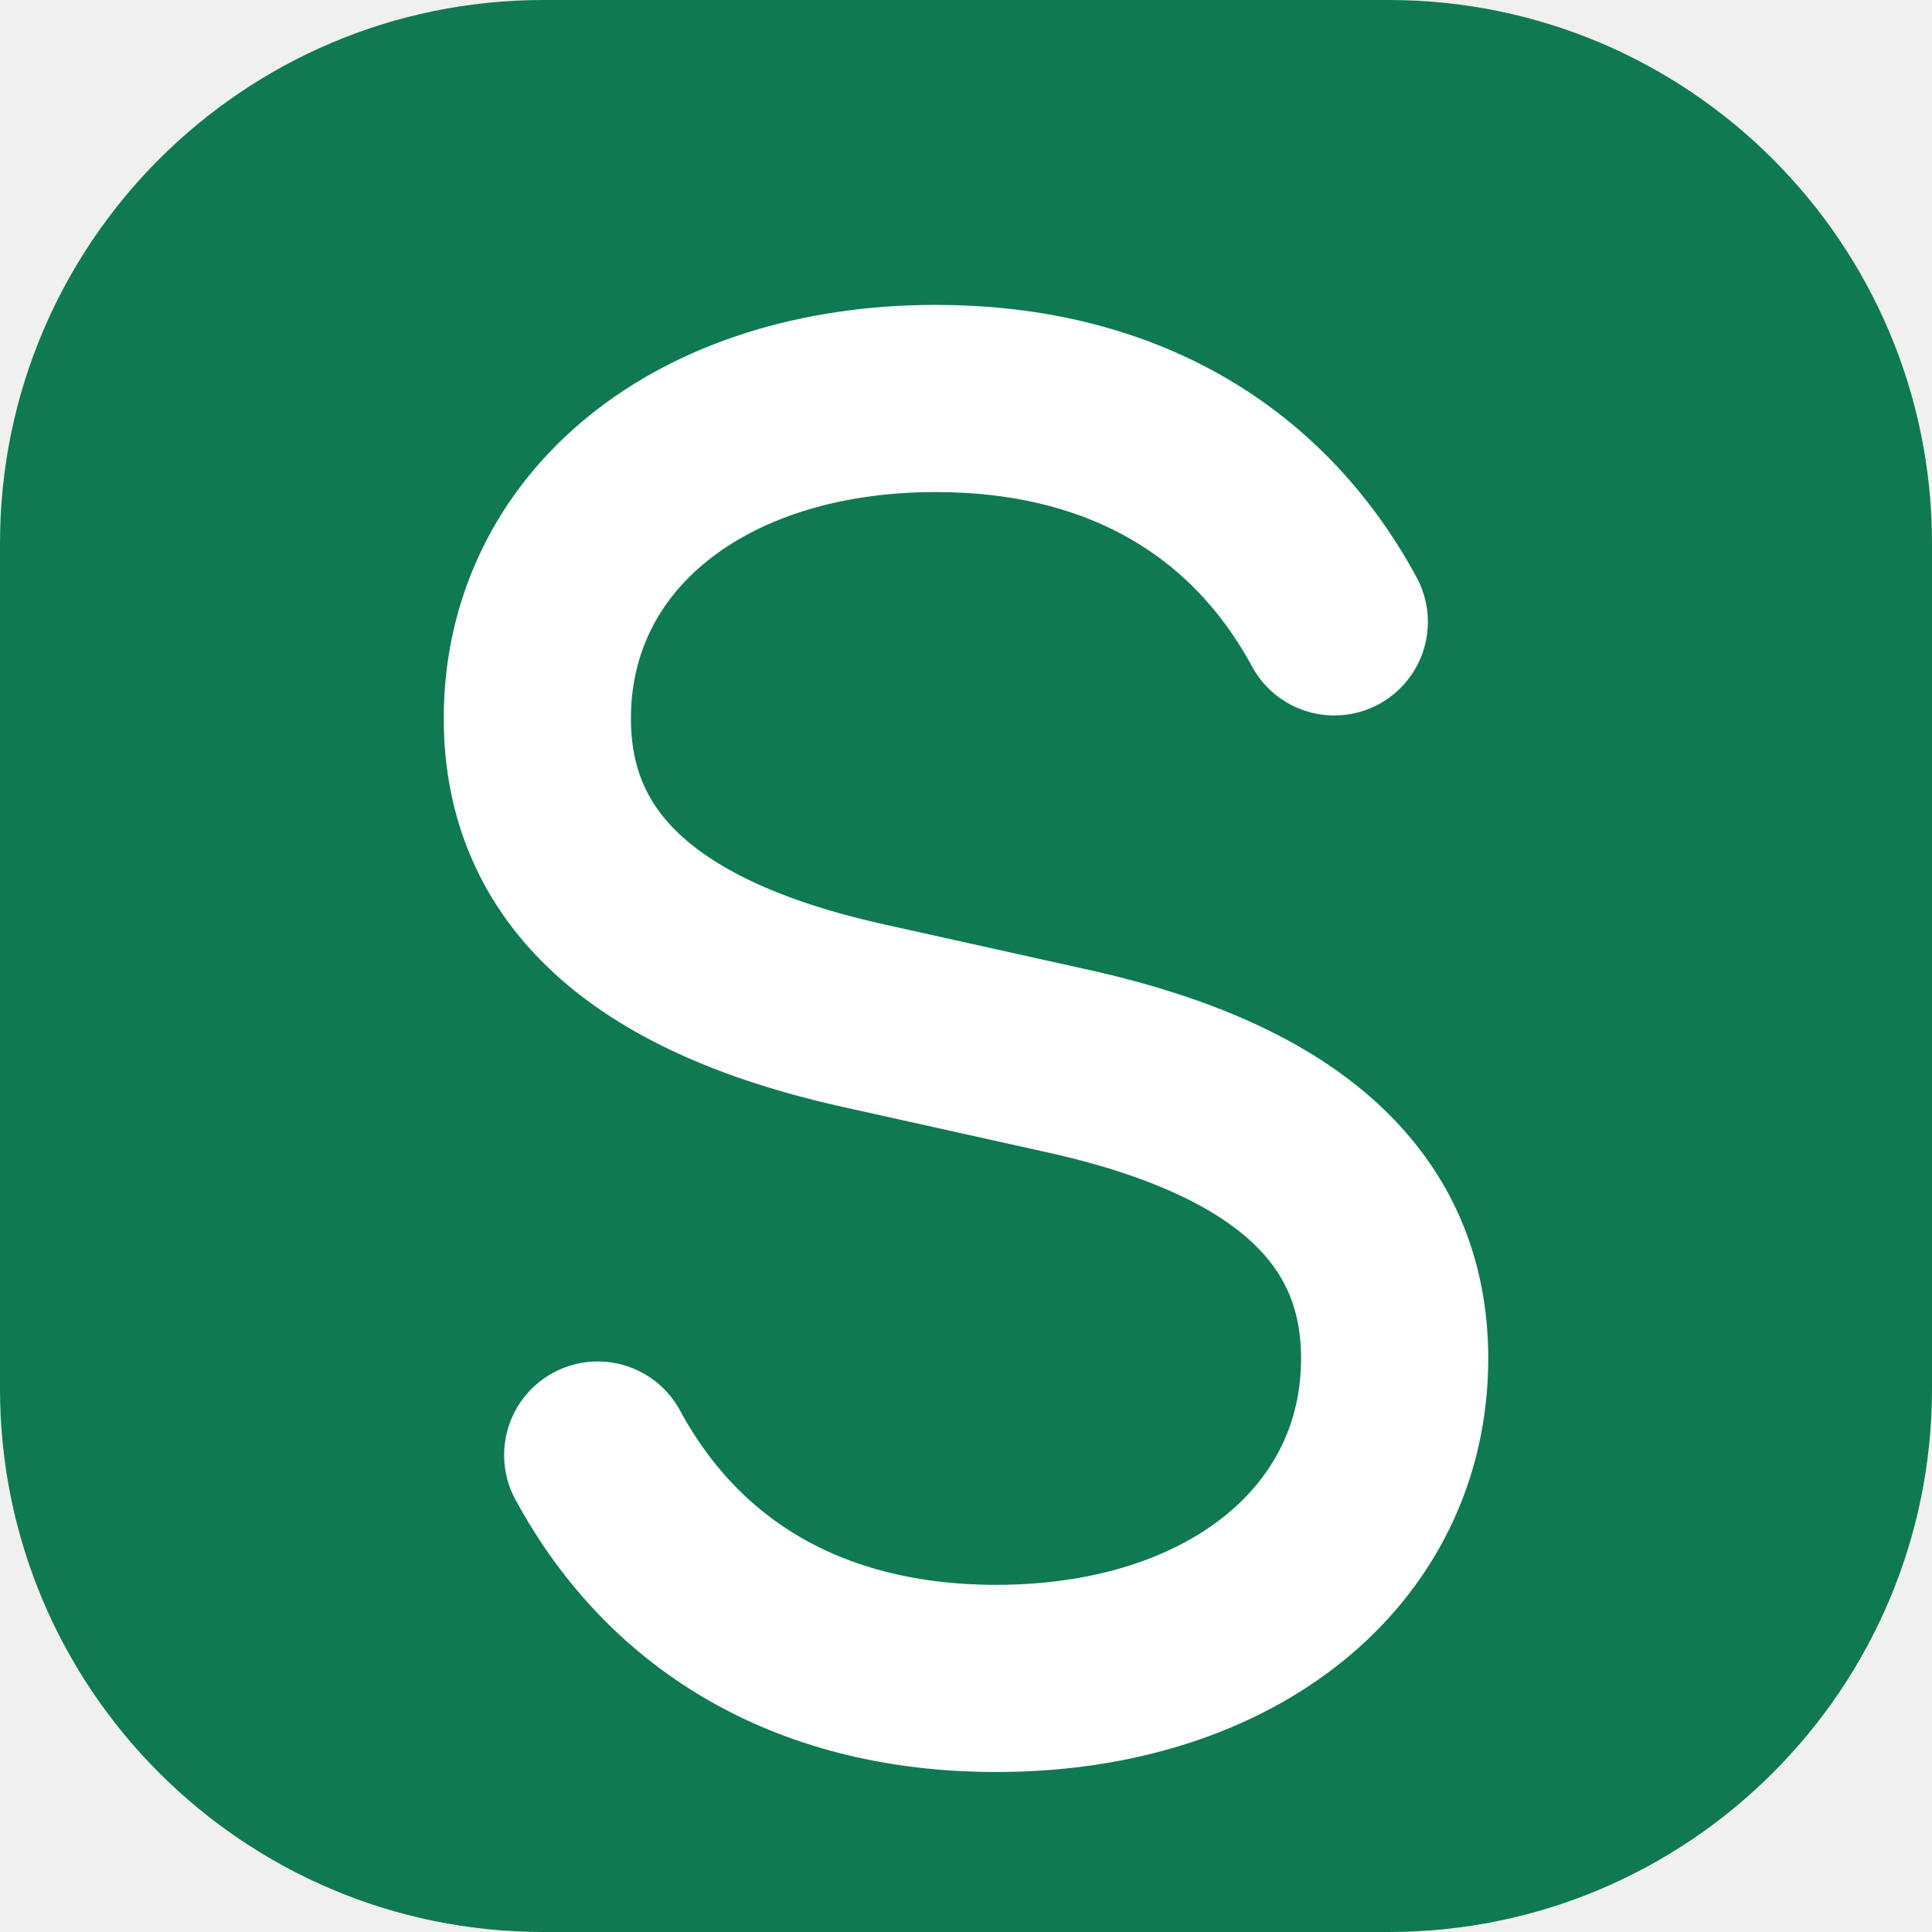
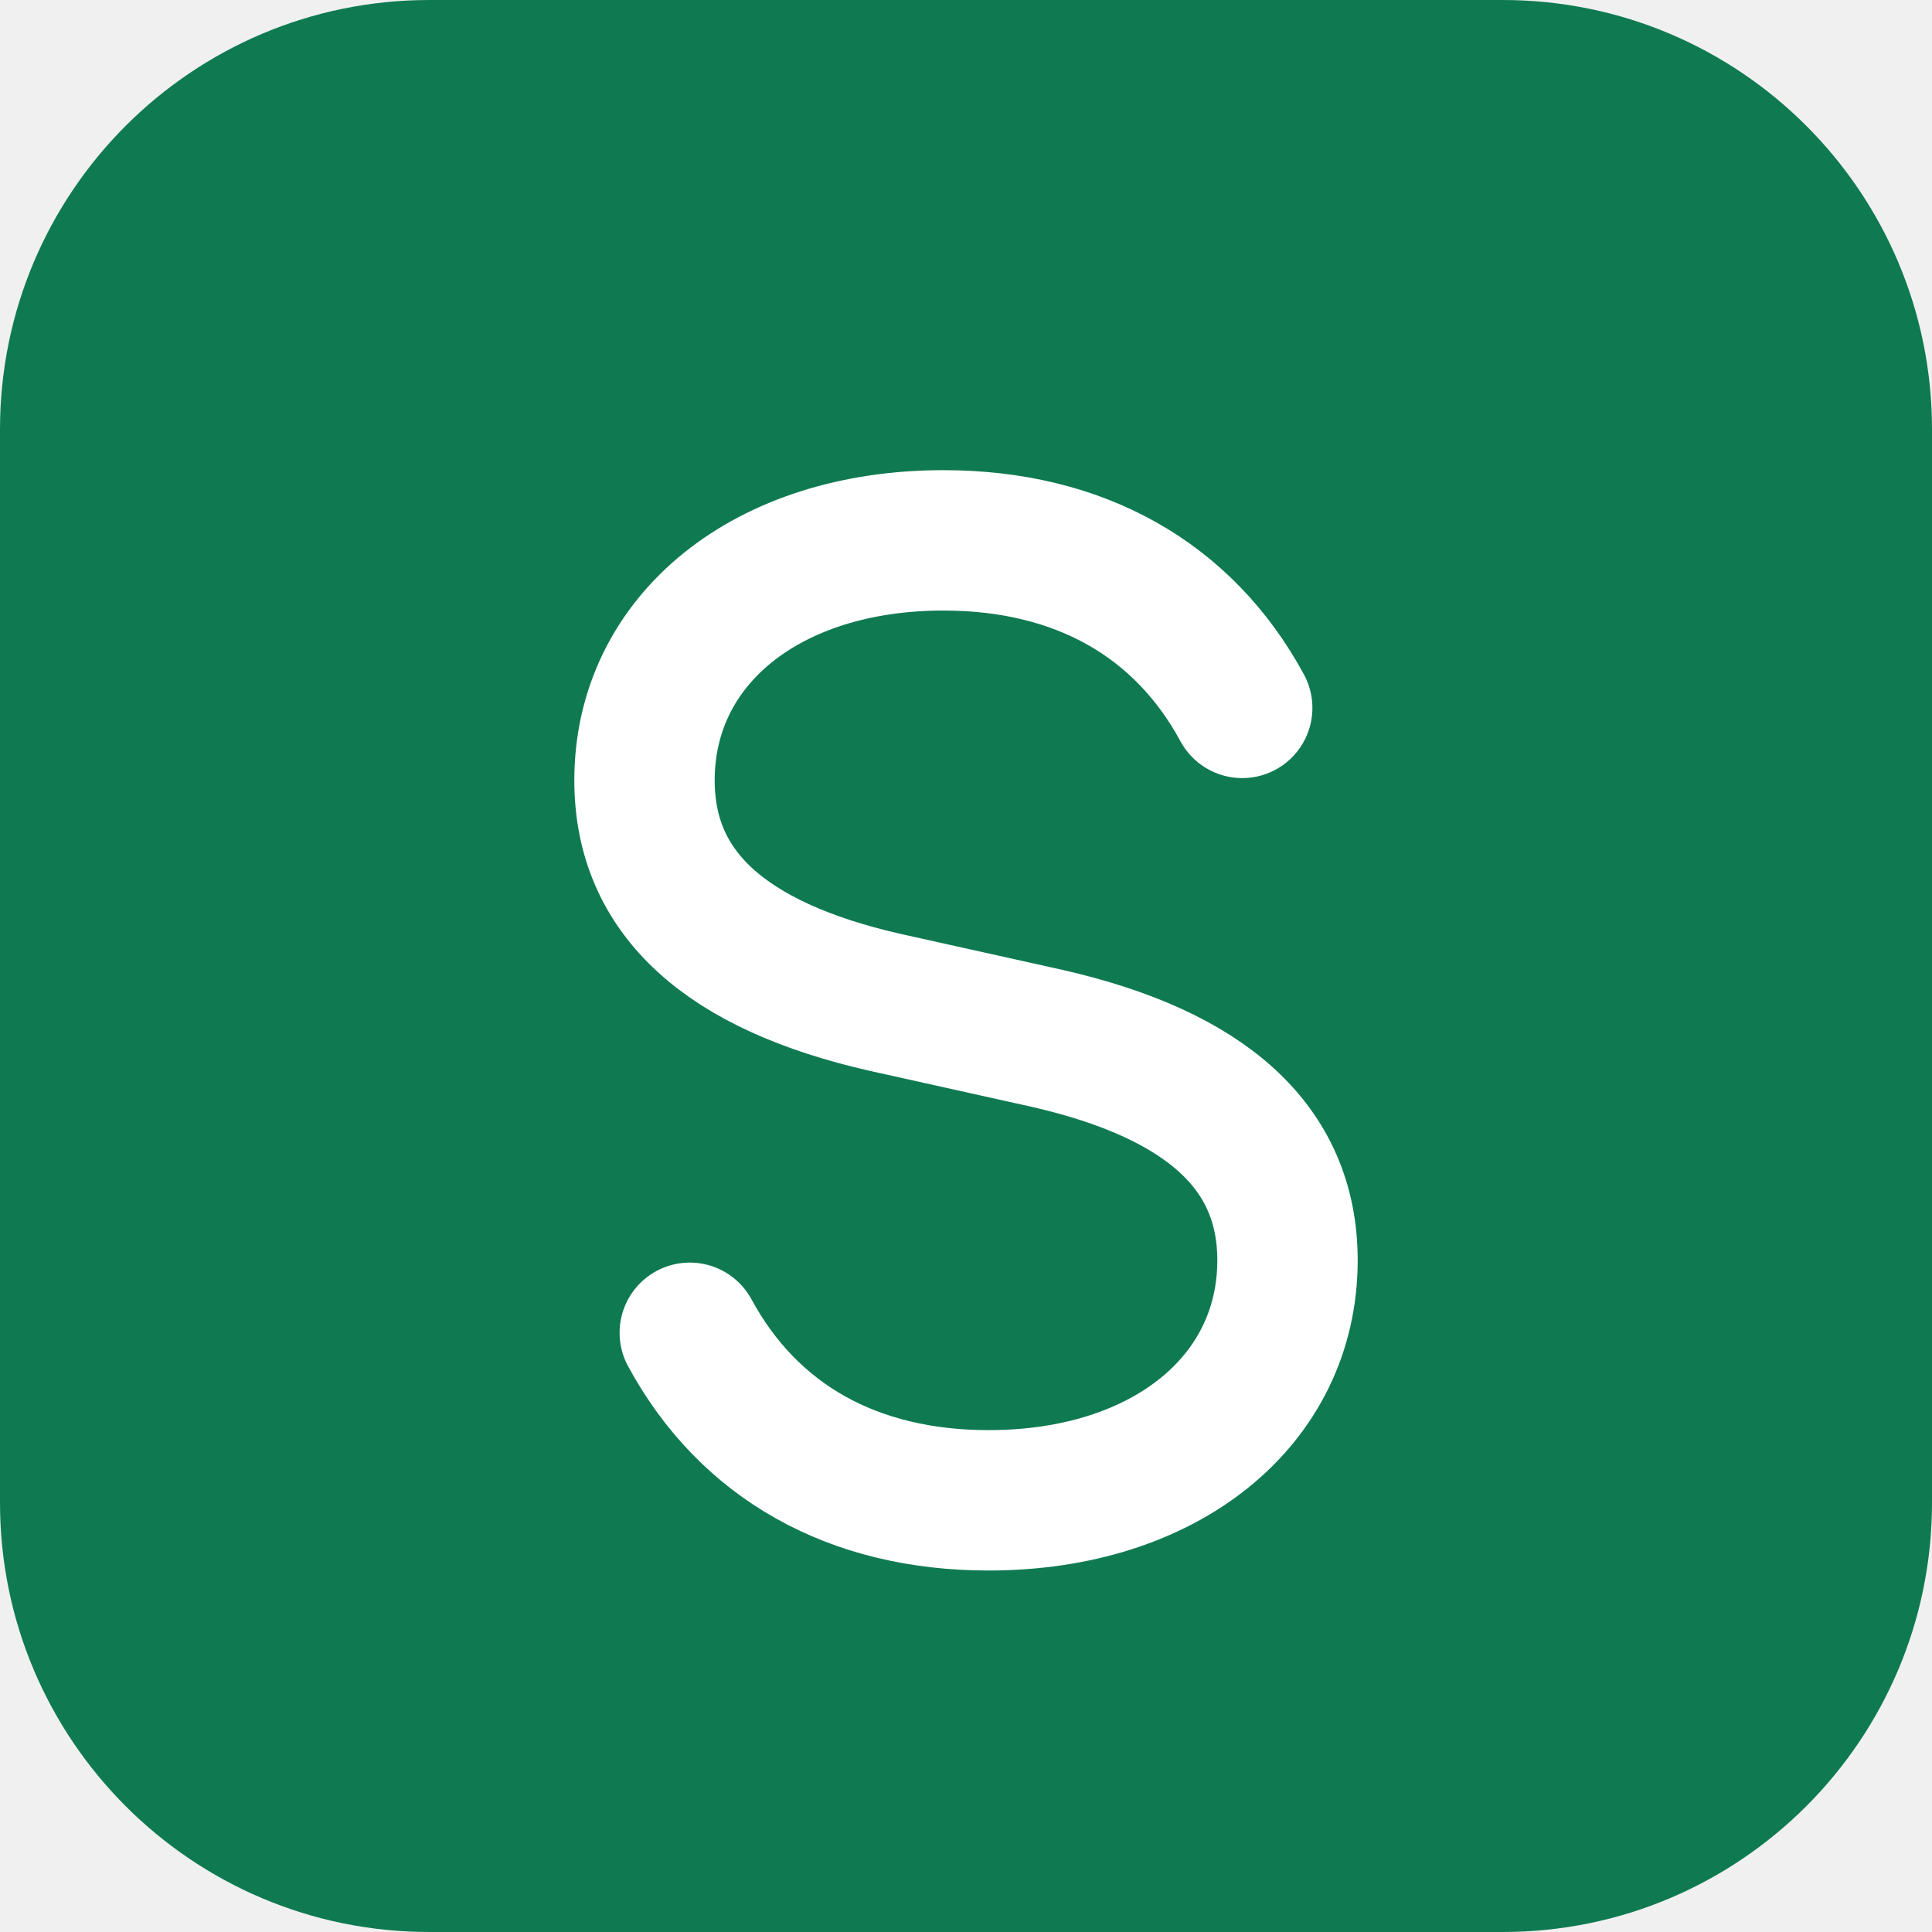
- <svg xmlns="http://www.w3.org/2000/svg" viewBox="0 0 32 32" width="32" height="32" fill="none">
-   <rect width="32" height="32" rx="9" fill="#0F7A52" />
-   <path d="M22.1 10.3C20.8 7.9 18.5 6.6 15.5 6.6C11.6 6.6 8.9 8.8 8.9 11.9C8.9 14.4 10.7 16 14.2 16.8L17.8 17.6C21.3 18.4 23.1 20 23.1 22.5C23.1 25.6 20.4 27.8 16.5 27.8C13.5 27.8 11.2 26.5 9.9 24.1" stroke="#FFFFFF" stroke-width="3.1" stroke-linecap="round" stroke-linejoin="round" />
+ <svg xmlns="http://www.w3.org/2000/svg" viewBox="0 0 180 180" width="180" height="180" fill="none">
+   <rect width="180" height="180" rx="40" fill="#0F7A52" />
+   <g transform="translate(22.5 22.5) scale(4.21875)">
+     <path d="M22.1 10.3C20.8 7.9 18.5 6.6 15.5 6.6C11.6 6.6 8.9 8.8 8.9 11.9C8.9 14.4 10.7 16 14.2 16.8L17.8 17.6C21.3 18.4 23.1 20 23.1 22.5C23.1 25.6 20.4 27.8 16.5 27.8C13.5 27.8 11.2 26.5 9.9 24.1" stroke="#FFFFFF" stroke-width="3.1" stroke-linecap="round" stroke-linejoin="round" />
+   </g>
</svg>
